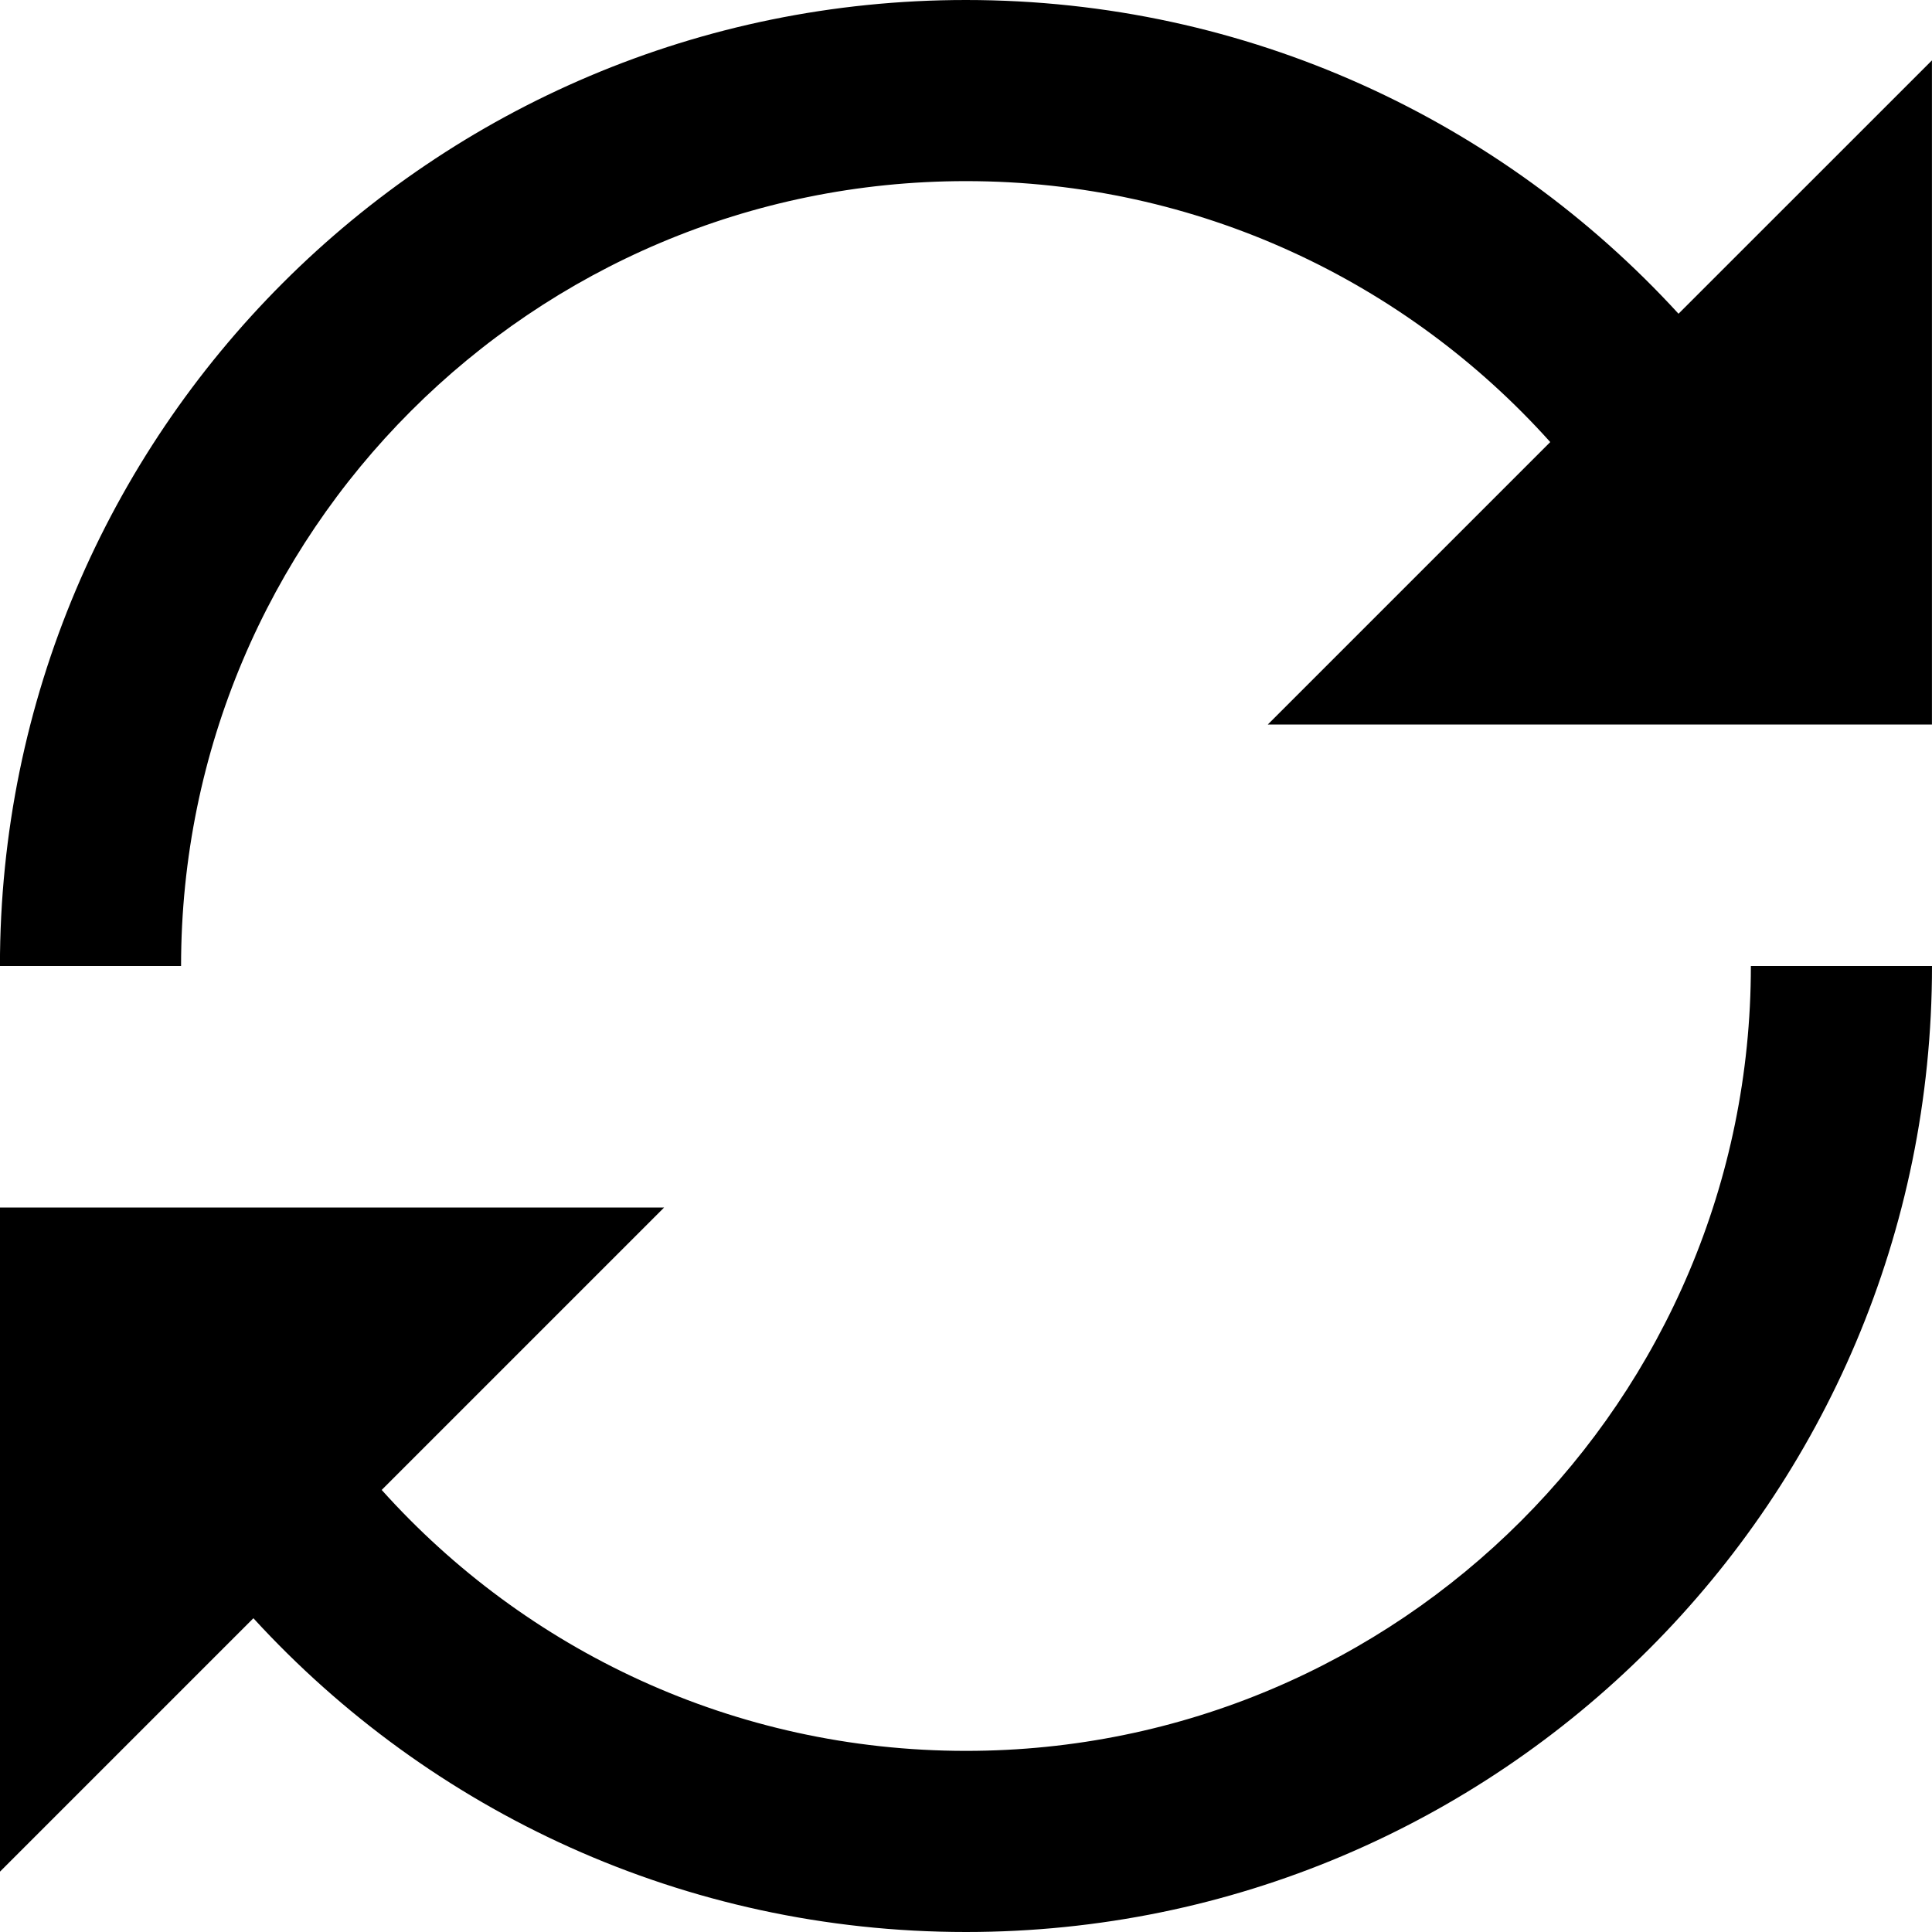
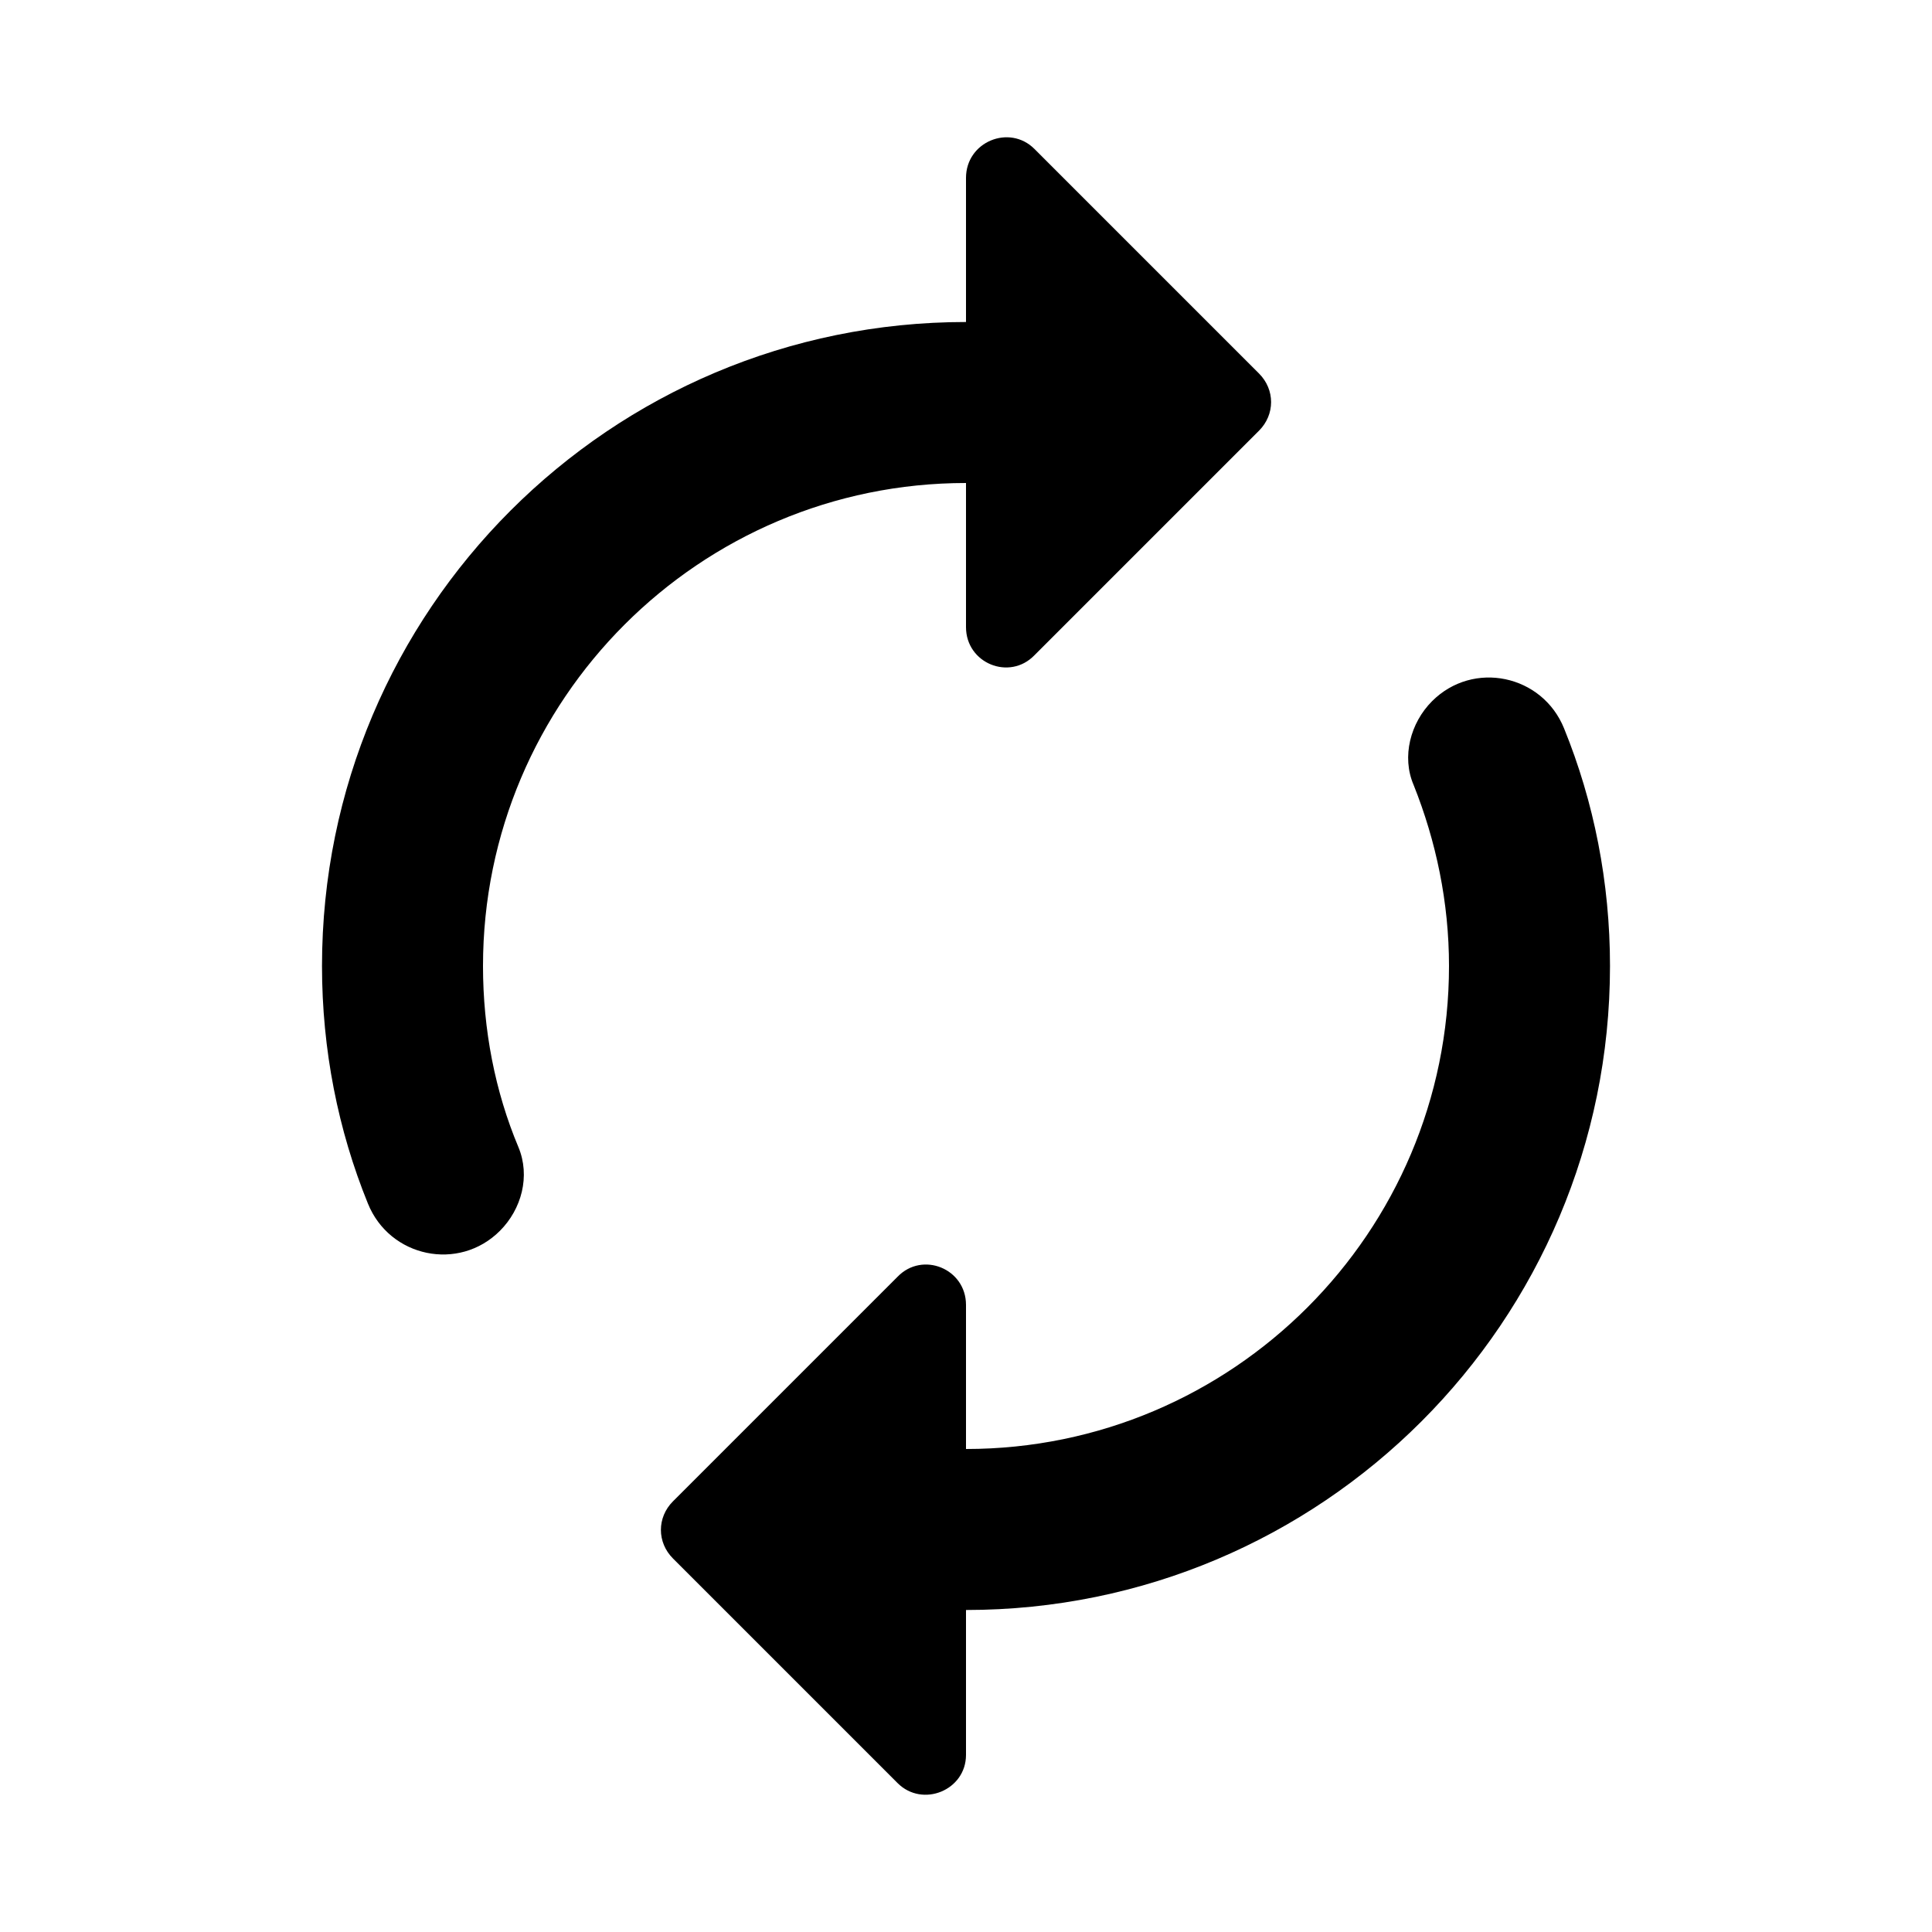
- <svg xmlns="http://www.w3.org/2000/svg" version="1.1" width="32" height="32" viewBox="0 0 32 32">
-   <path d="M27.802 5.197c-2.925-3.194-7.13-5.197-11.803-5.197-8.837 0-16 7.163-16 16h3c0-7.18 5.82-13 13-13 3.844 0 7.298 1.669 9.678 4.322l-4.678 4.678h11v-11l-4.198 4.197z" />
-   <path d="M29 16c0 7.18-5.82 13-13 13-3.844 0-7.298-1.669-9.678-4.322l4.678-4.678h-11v11l4.197-4.197c2.925 3.194 7.13 5.197 11.803 5.197 8.837 0 16-7.163 16-16h-3z" />
+ <svg xmlns="http://www.w3.org/2000/svg" width="24" height="24" viewBox="0 0 24 24">
+   <path d="M12 6v1.79c0 .45.54.67.85.35l2.79-2.79c.2-.2.2-.51 0-.71l-2.79-2.79c-.31-.31-.85-.09-.85.36V4c-4.42 0-8 3.58-8 8 0 1.04.2 2.04.57 2.95.27.67 1.13.85 1.64.34.27-.27.38-.68.23-1.04C6.15 13.56 6 12.79 6 12c0-3.31 2.69-6 6-6zm5.79 2.71c-.27.27-.38.69-.23 1.04.28.7.44 1.46.44 2.25 0 3.31-2.69 6-6 6v-1.79c0-.45-.54-.67-.85-.35l-2.79 2.79c-.2.2-.2.51 0 .71l2.79 2.79c.31.31.85.09.85-.35V20c4.42 0 8-3.58 8-8 0-1.04-.2-2.04-.57-2.95-.27-.67-1.13-.85-1.64-.34z" />
</svg>
